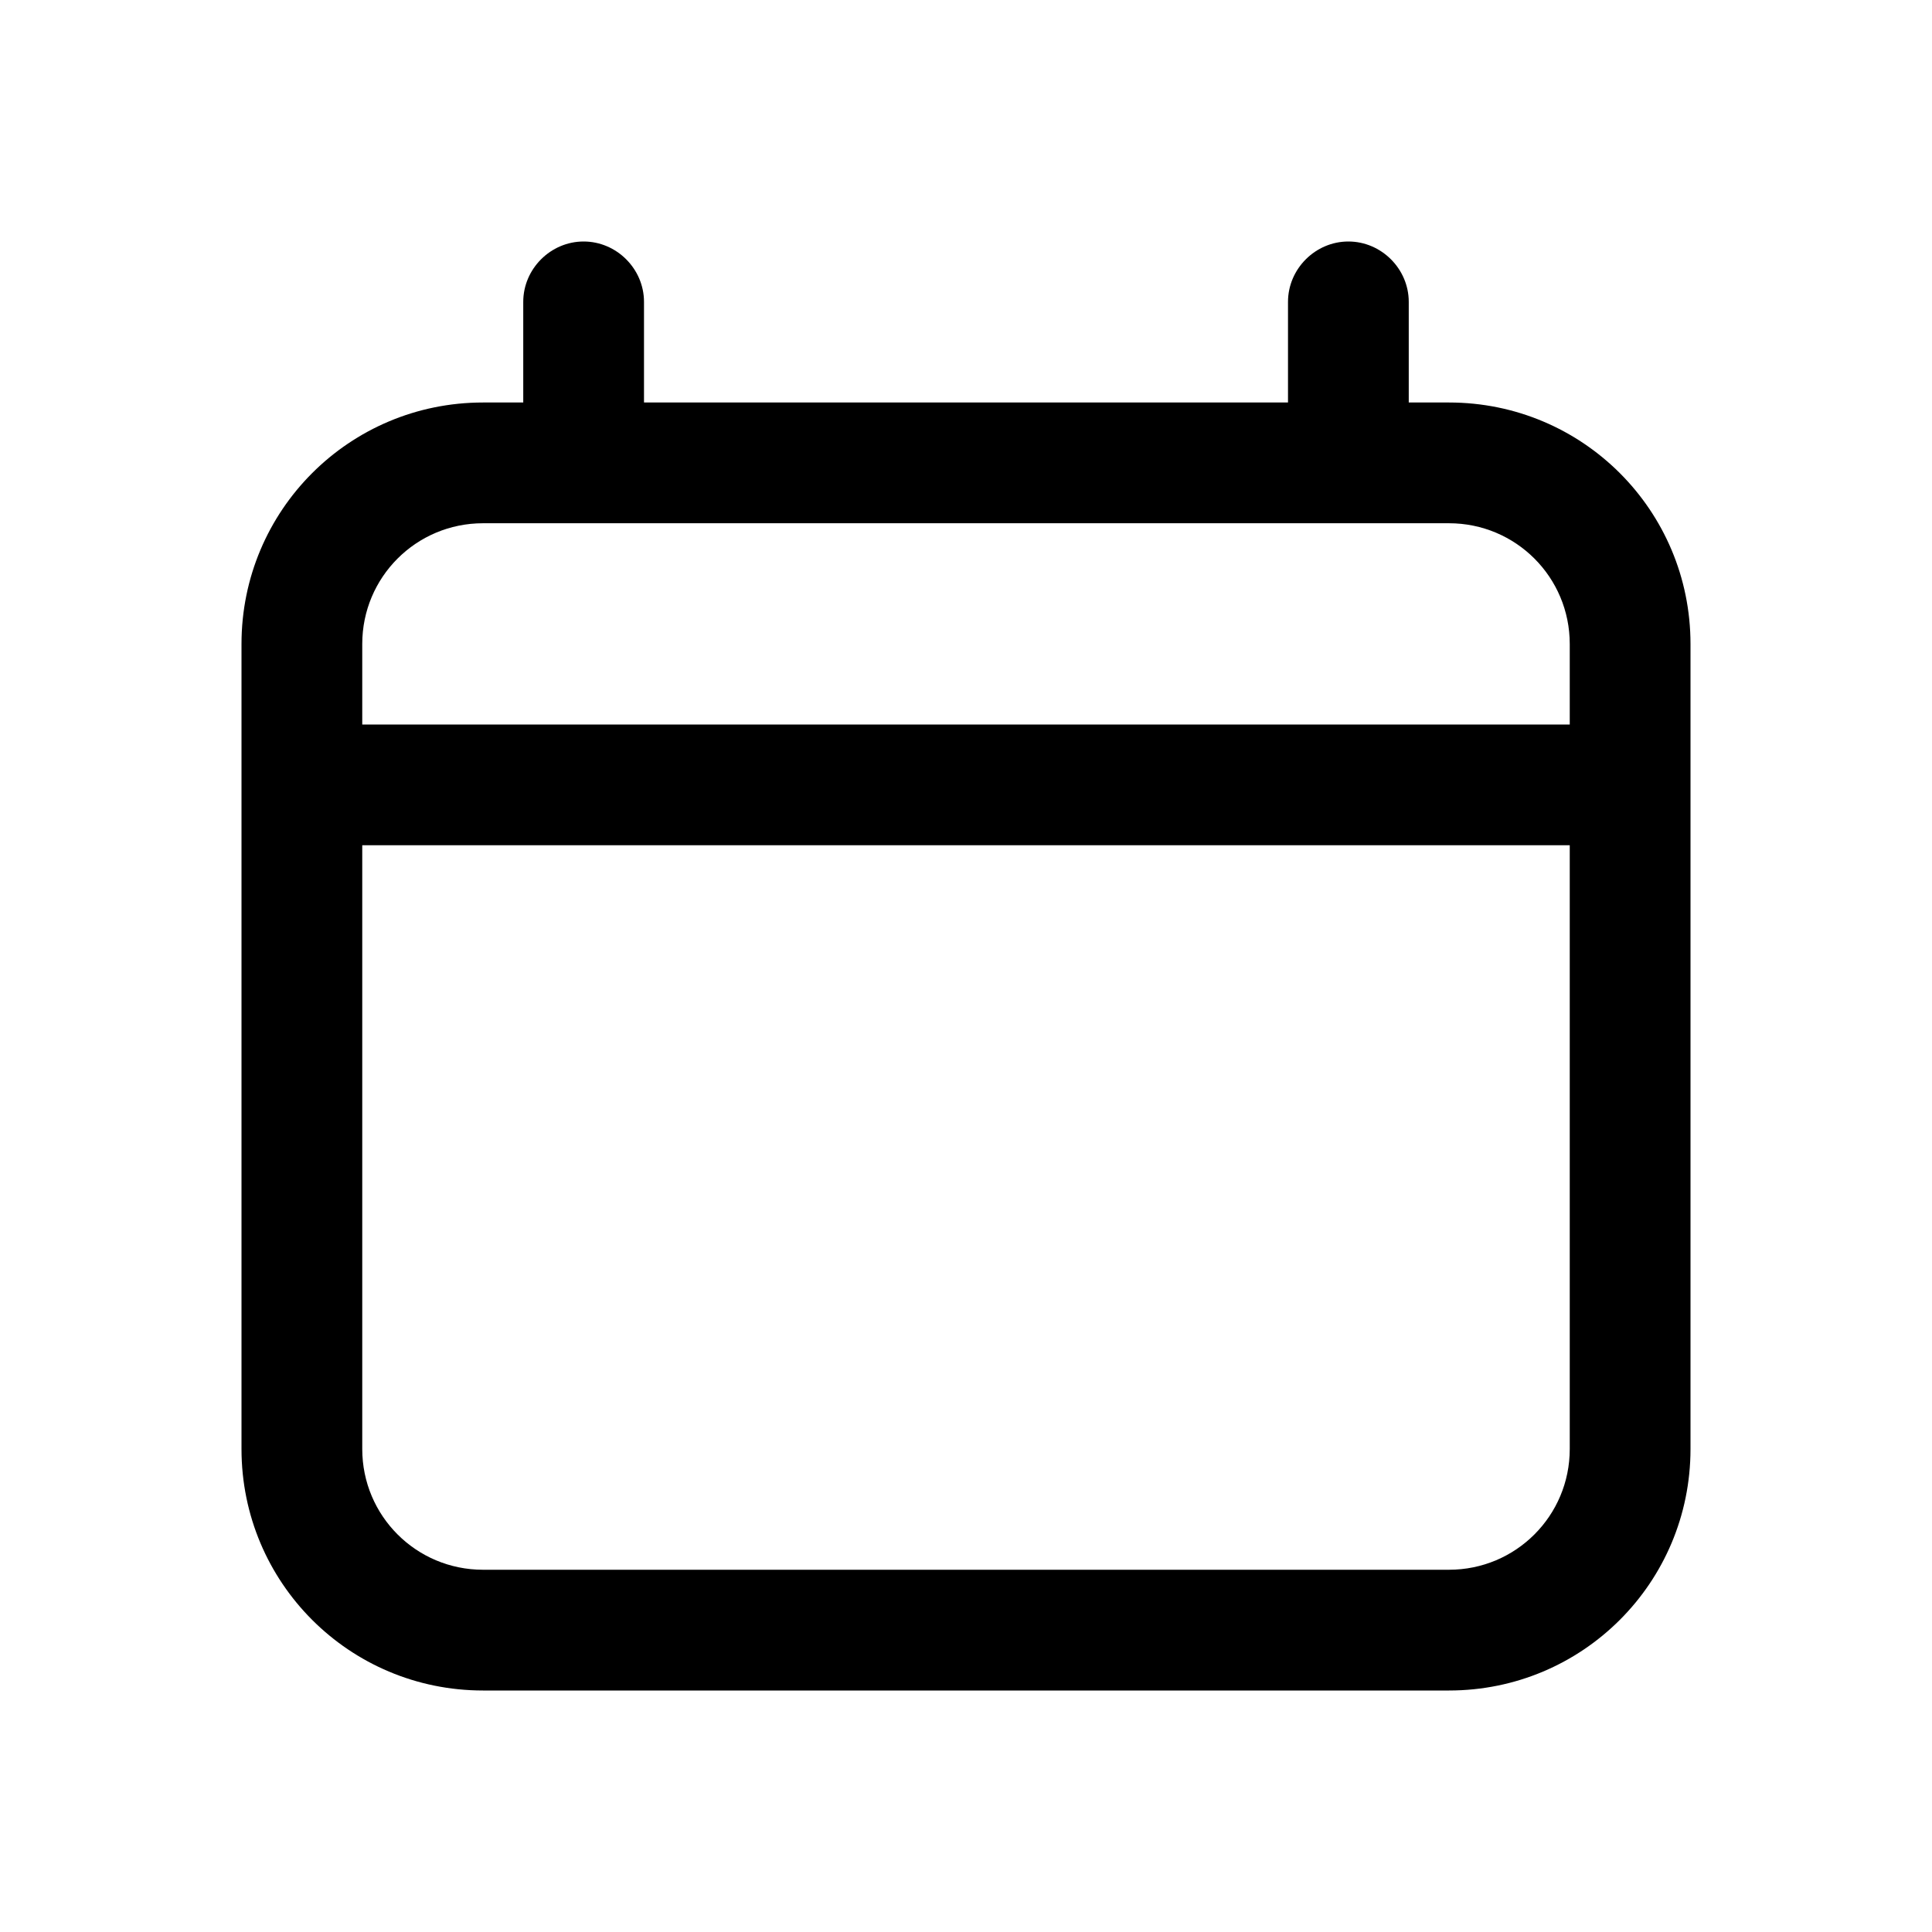
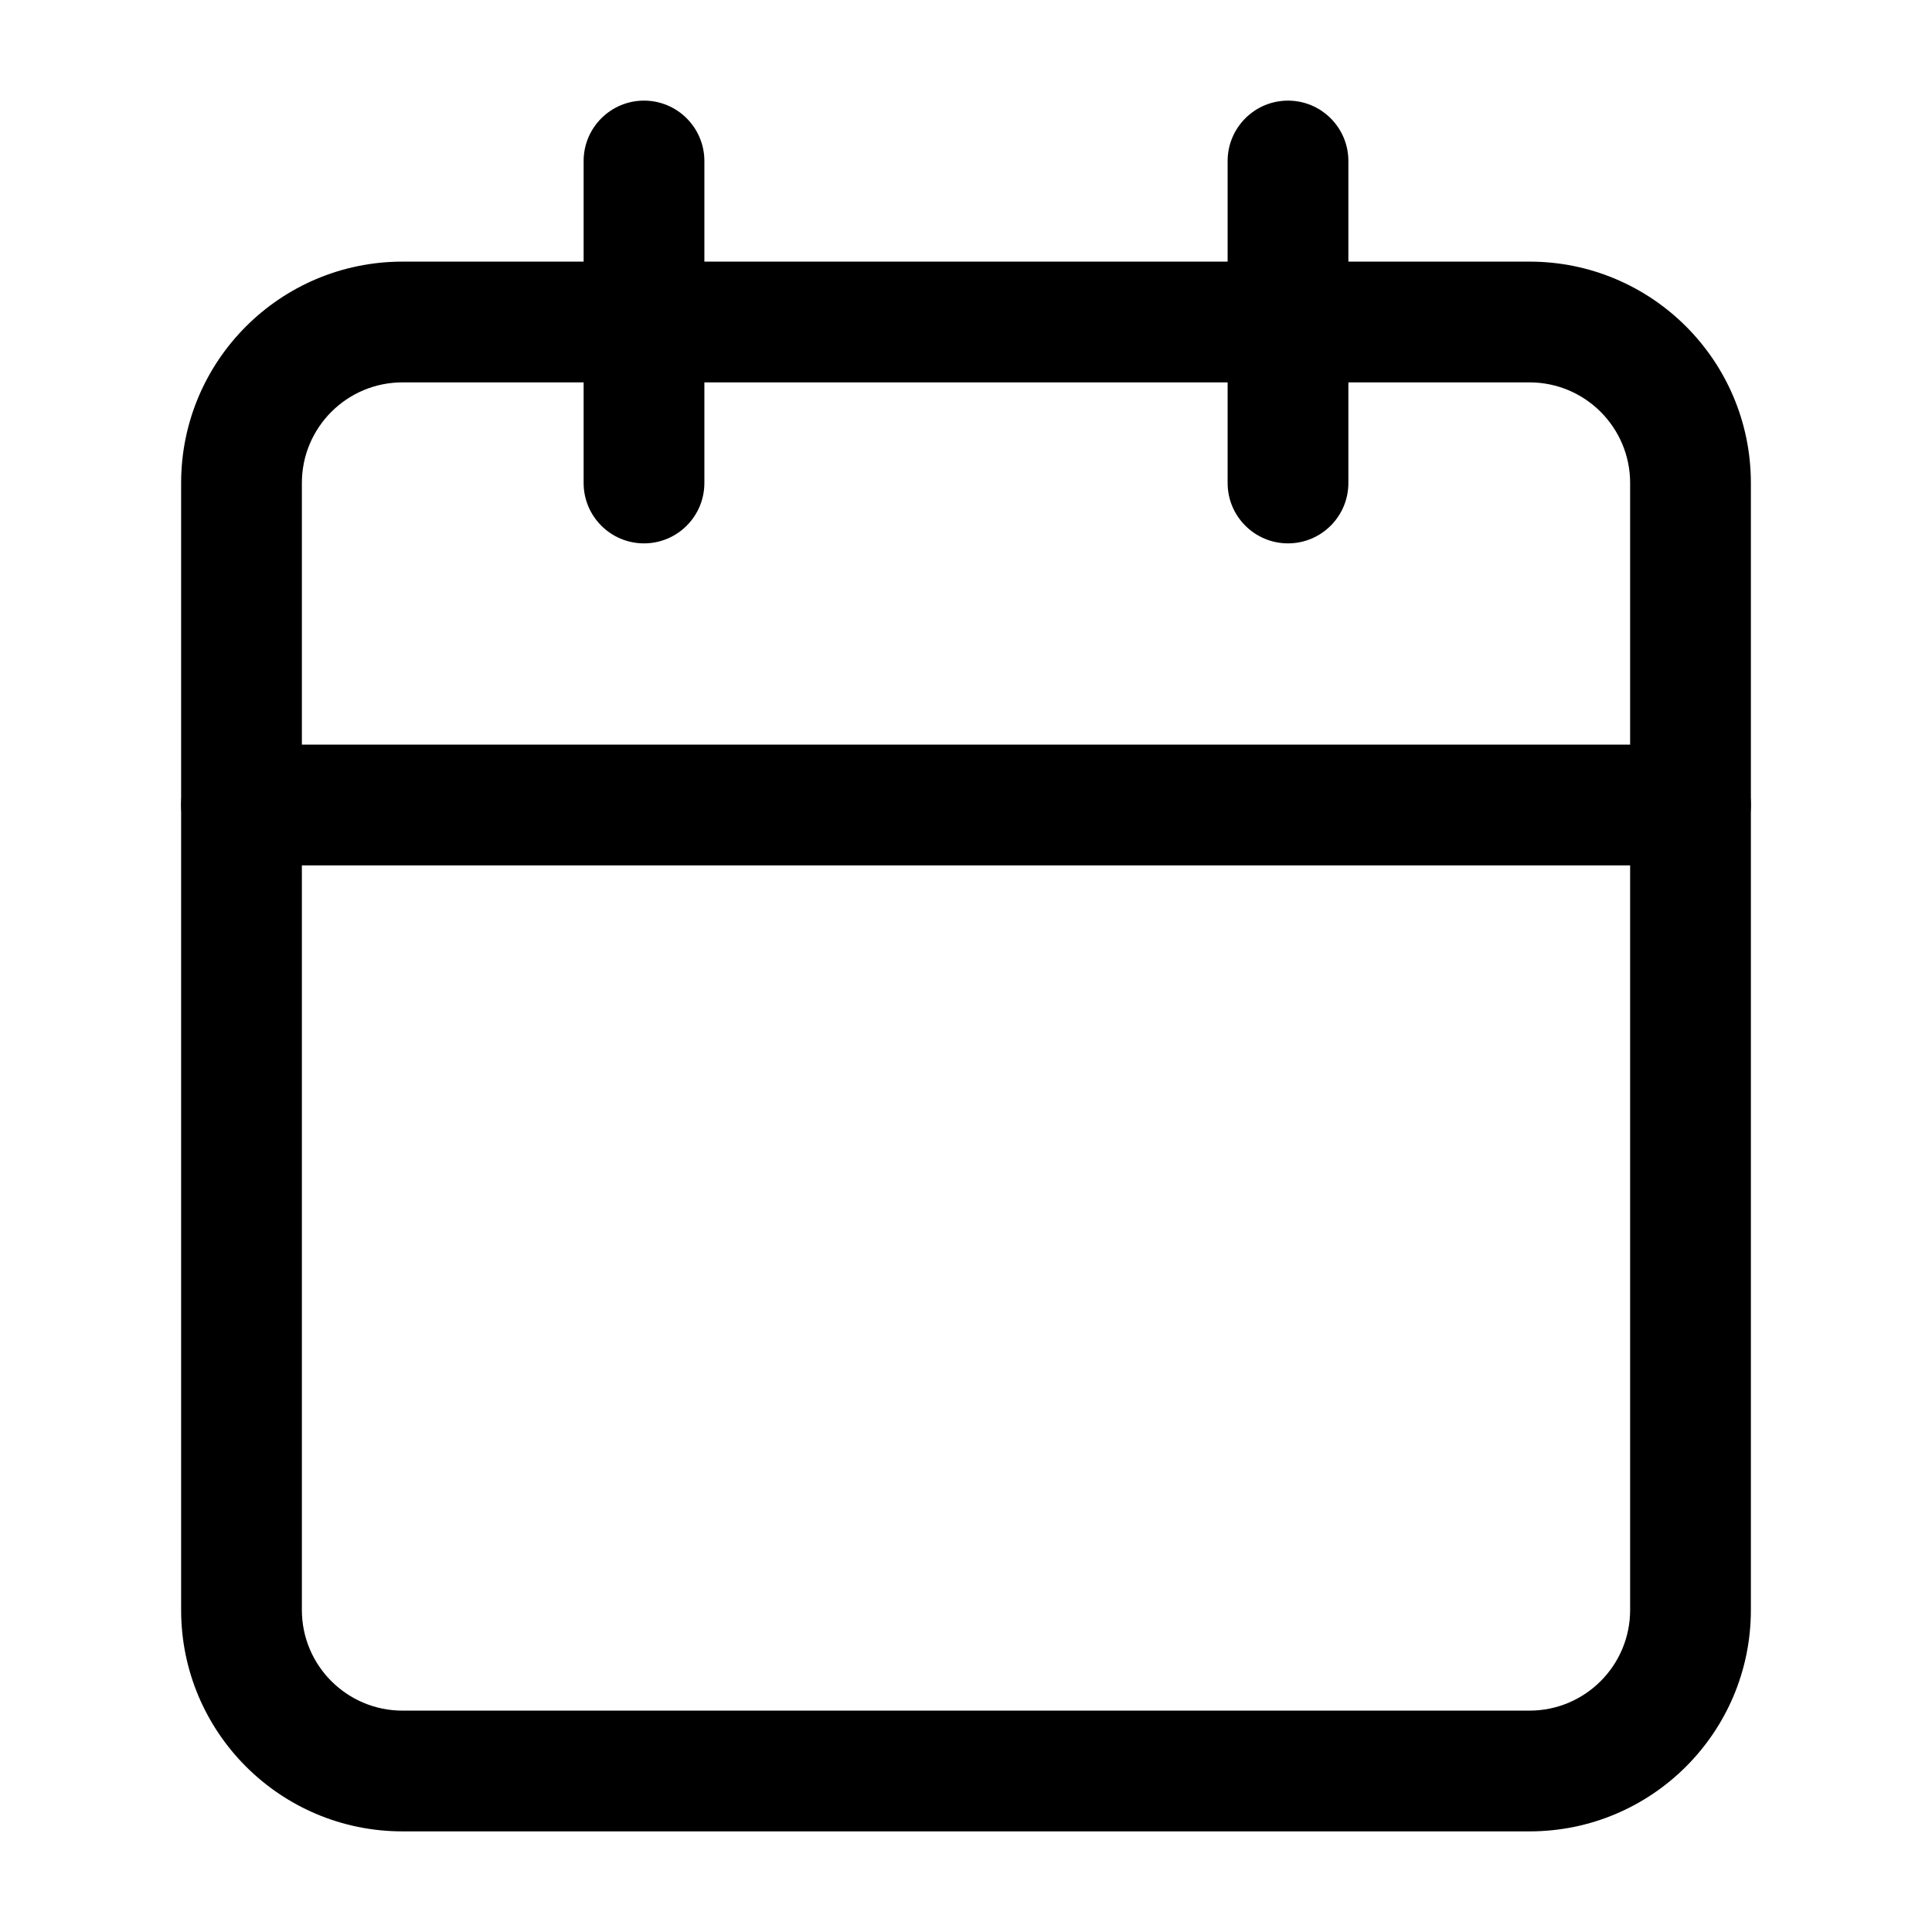
<svg xmlns="http://www.w3.org/2000/svg" width="24" height="24" viewBox="0 0 24 24">
-   <path fill-rule="evenodd" d="M8 3.75C8 3.34 7.66 3 7.25 3C6.84 3 6.5 3.34 6.5 3.75V5H6C4.34 5 3 6.34 3 8V18C3 19.66 4.34 21 6 21H18C19.66 21 21 19.66 21 18V8C21 6.34 19.66 5 18 5H17.5V3.75C17.5 3.34 17.16 3 16.75 3C16.34 3 16 3.34 16 3.75V5H8V3.75ZM6 6.5H18C18.83 6.5 19.5 7.17 19.5 8V9H4.5V8C4.5 7.17 5.17 6.5 6 6.5ZM4.5 10.5H19.5V18C19.5 18.83 18.83 19.5 18 19.5H6C5.17 19.5 4.5 18.83 4.5 18V10.5Z" />
+   <path d="M20.25 6C20.25 5.31 19.69 4.75 19 4.75H5C4.31 4.75 3.75 5.31 3.75 6V20C3.75 20.69 4.31 21.25 5 21.25H19C19.69 21.25 20.25 20.69 20.25 20V6ZM21.75 20C21.75 21.519 20.519 22.75 19 22.75H5C3.481 22.75 2.25 21.519 2.25 20V6C2.25 4.481 3.481 3.25 5 3.25H19C20.519 3.25 21.75 4.481 21.75 6V20Z" />
+   <path d="M15.25 6V2C15.25 1.586 15.586 1.25 16 1.25C16.414 1.25 16.75 1.586 16.75 2V6C16.75 6.414 16.414 6.75 16 6.75C15.586 6.75 15.25 6.414 15.25 6Z" />
+   <path d="M7.25 6V2C7.25 1.586 7.586 1.25 8 1.25C8.414 1.25 8.75 1.586 8.75 2V6C8.75 6.414 8.414 6.75 8 6.75C7.586 6.75 7.25 6.414 7.25 6Z" />
+   <path d="M21 9.25C21.414 9.25 21.75 9.586 21.75 10C21.75 10.414 21.414 10.75 21 10.75H3C2.586 10.75 2.25 10.414 2.25 10C2.25 9.586 2.586 9.25 3 9.25H21Z" />
</svg>
